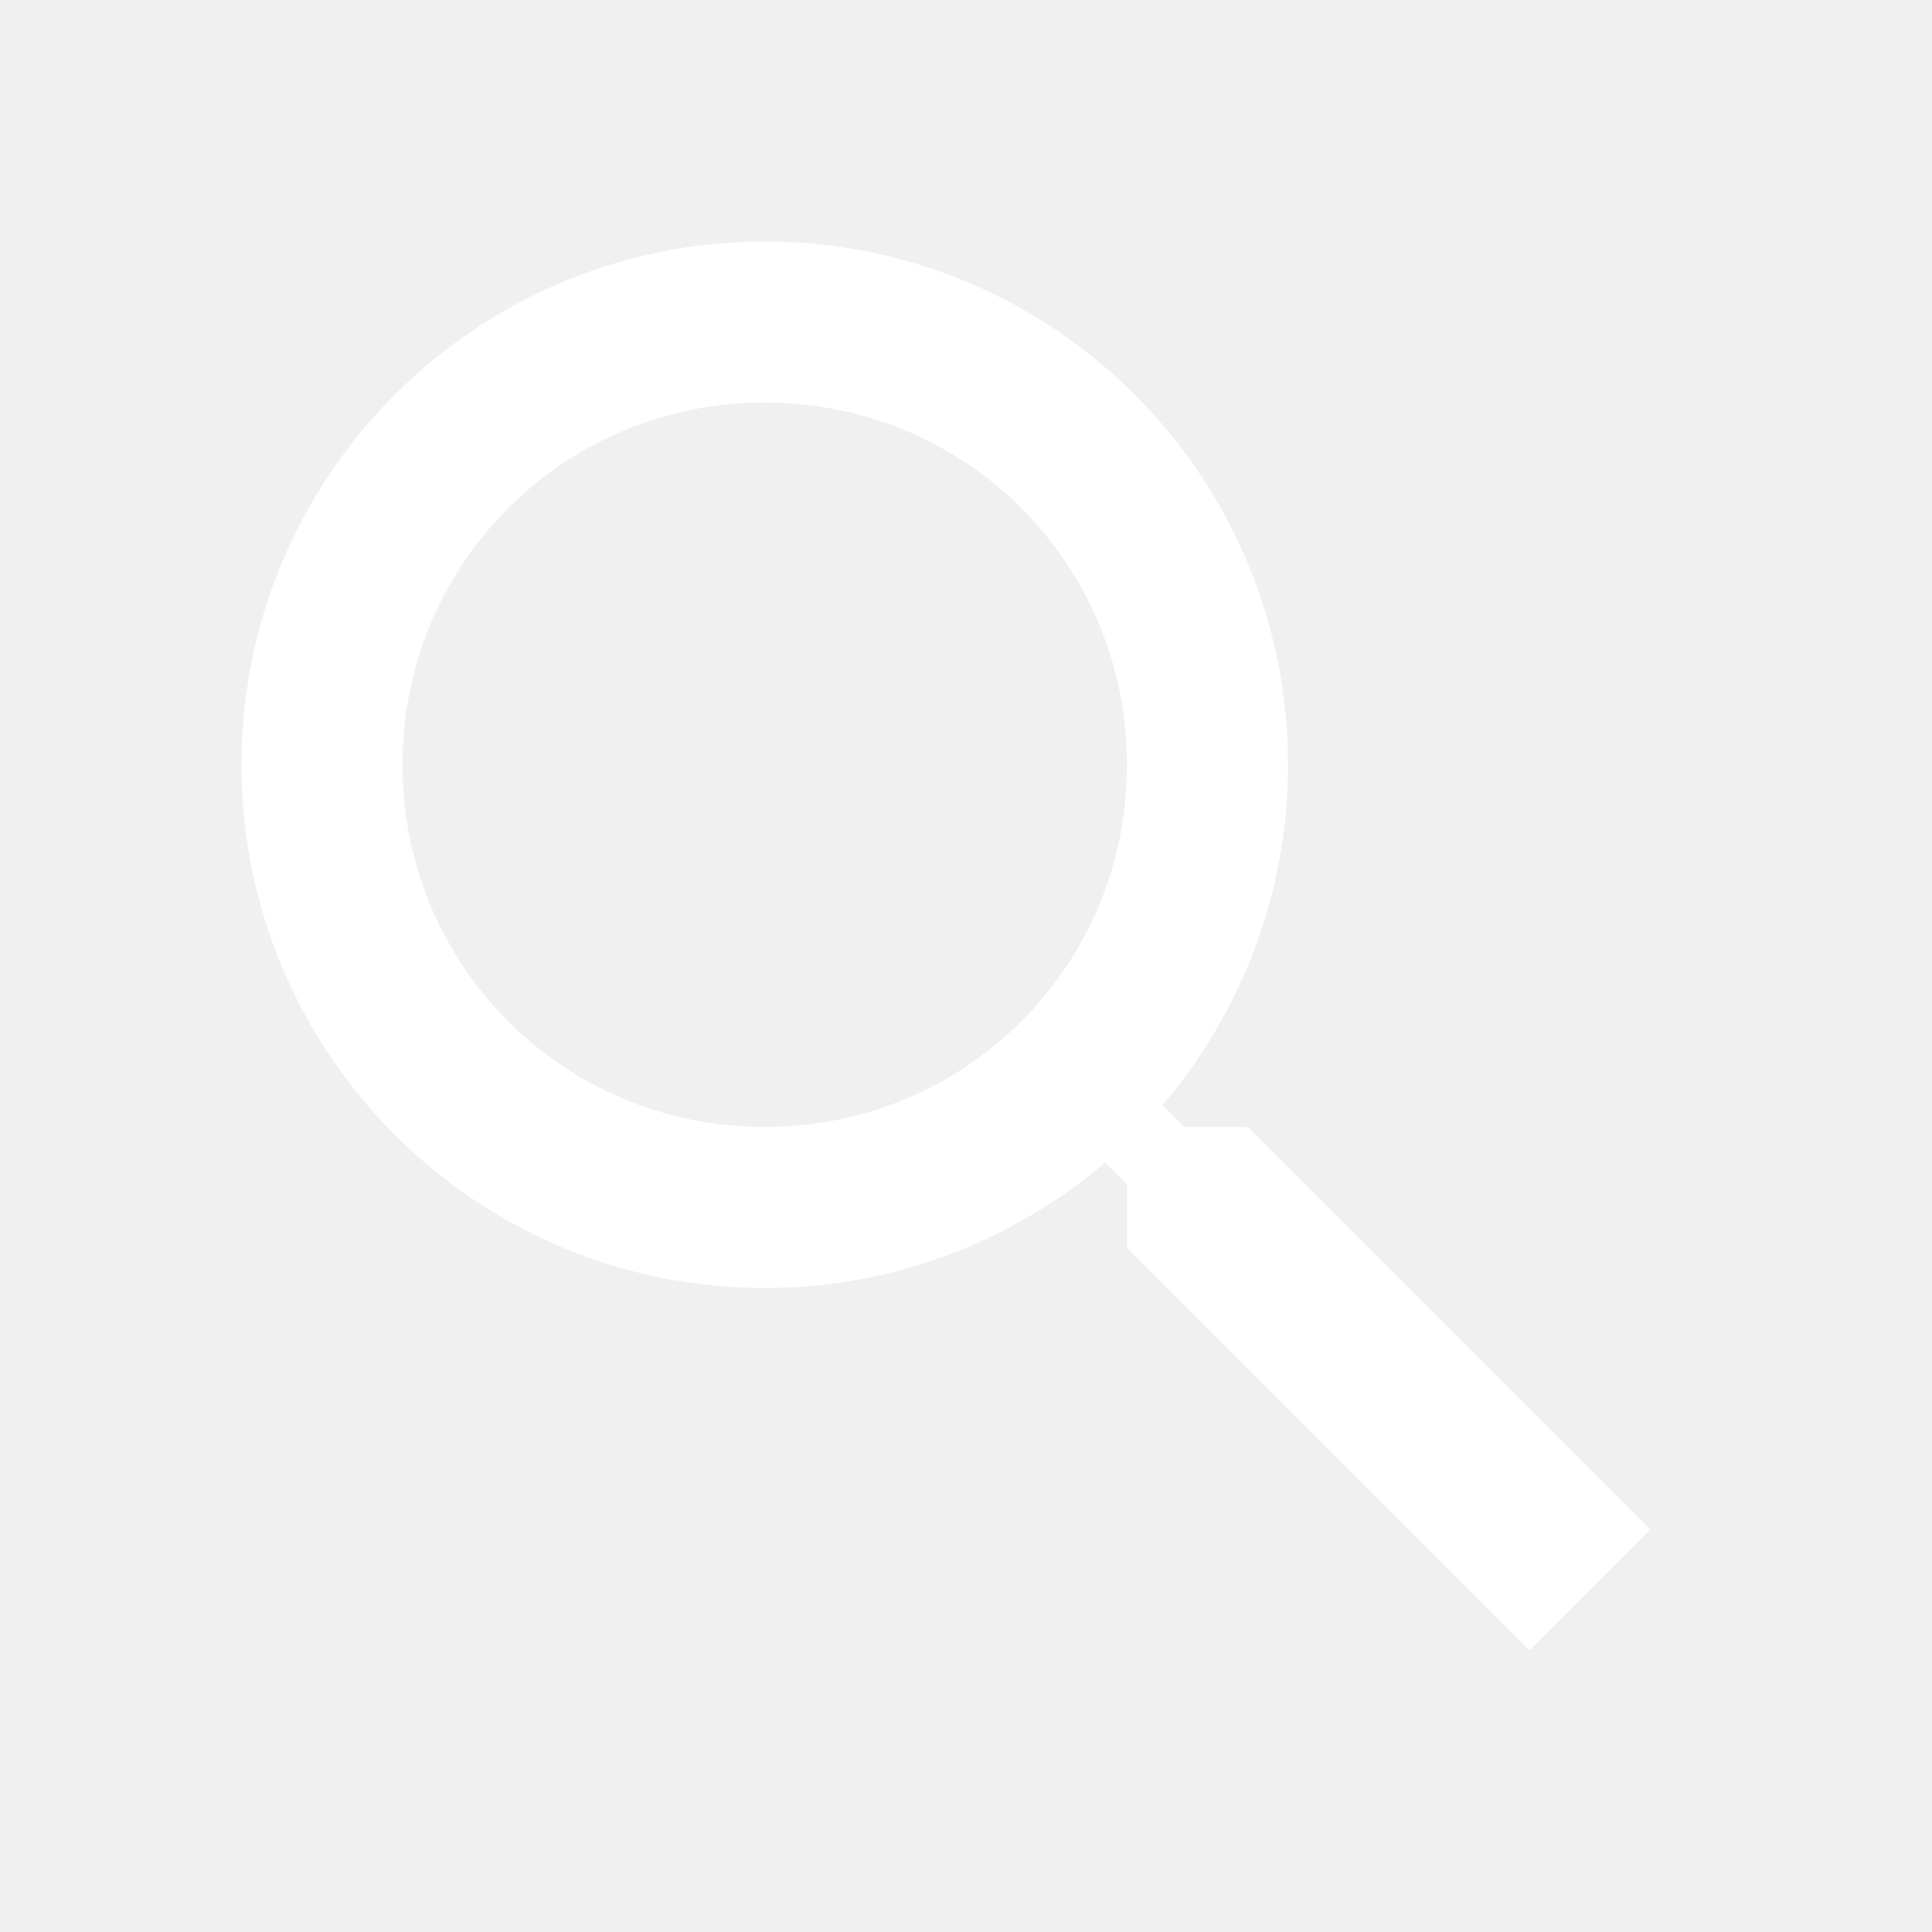
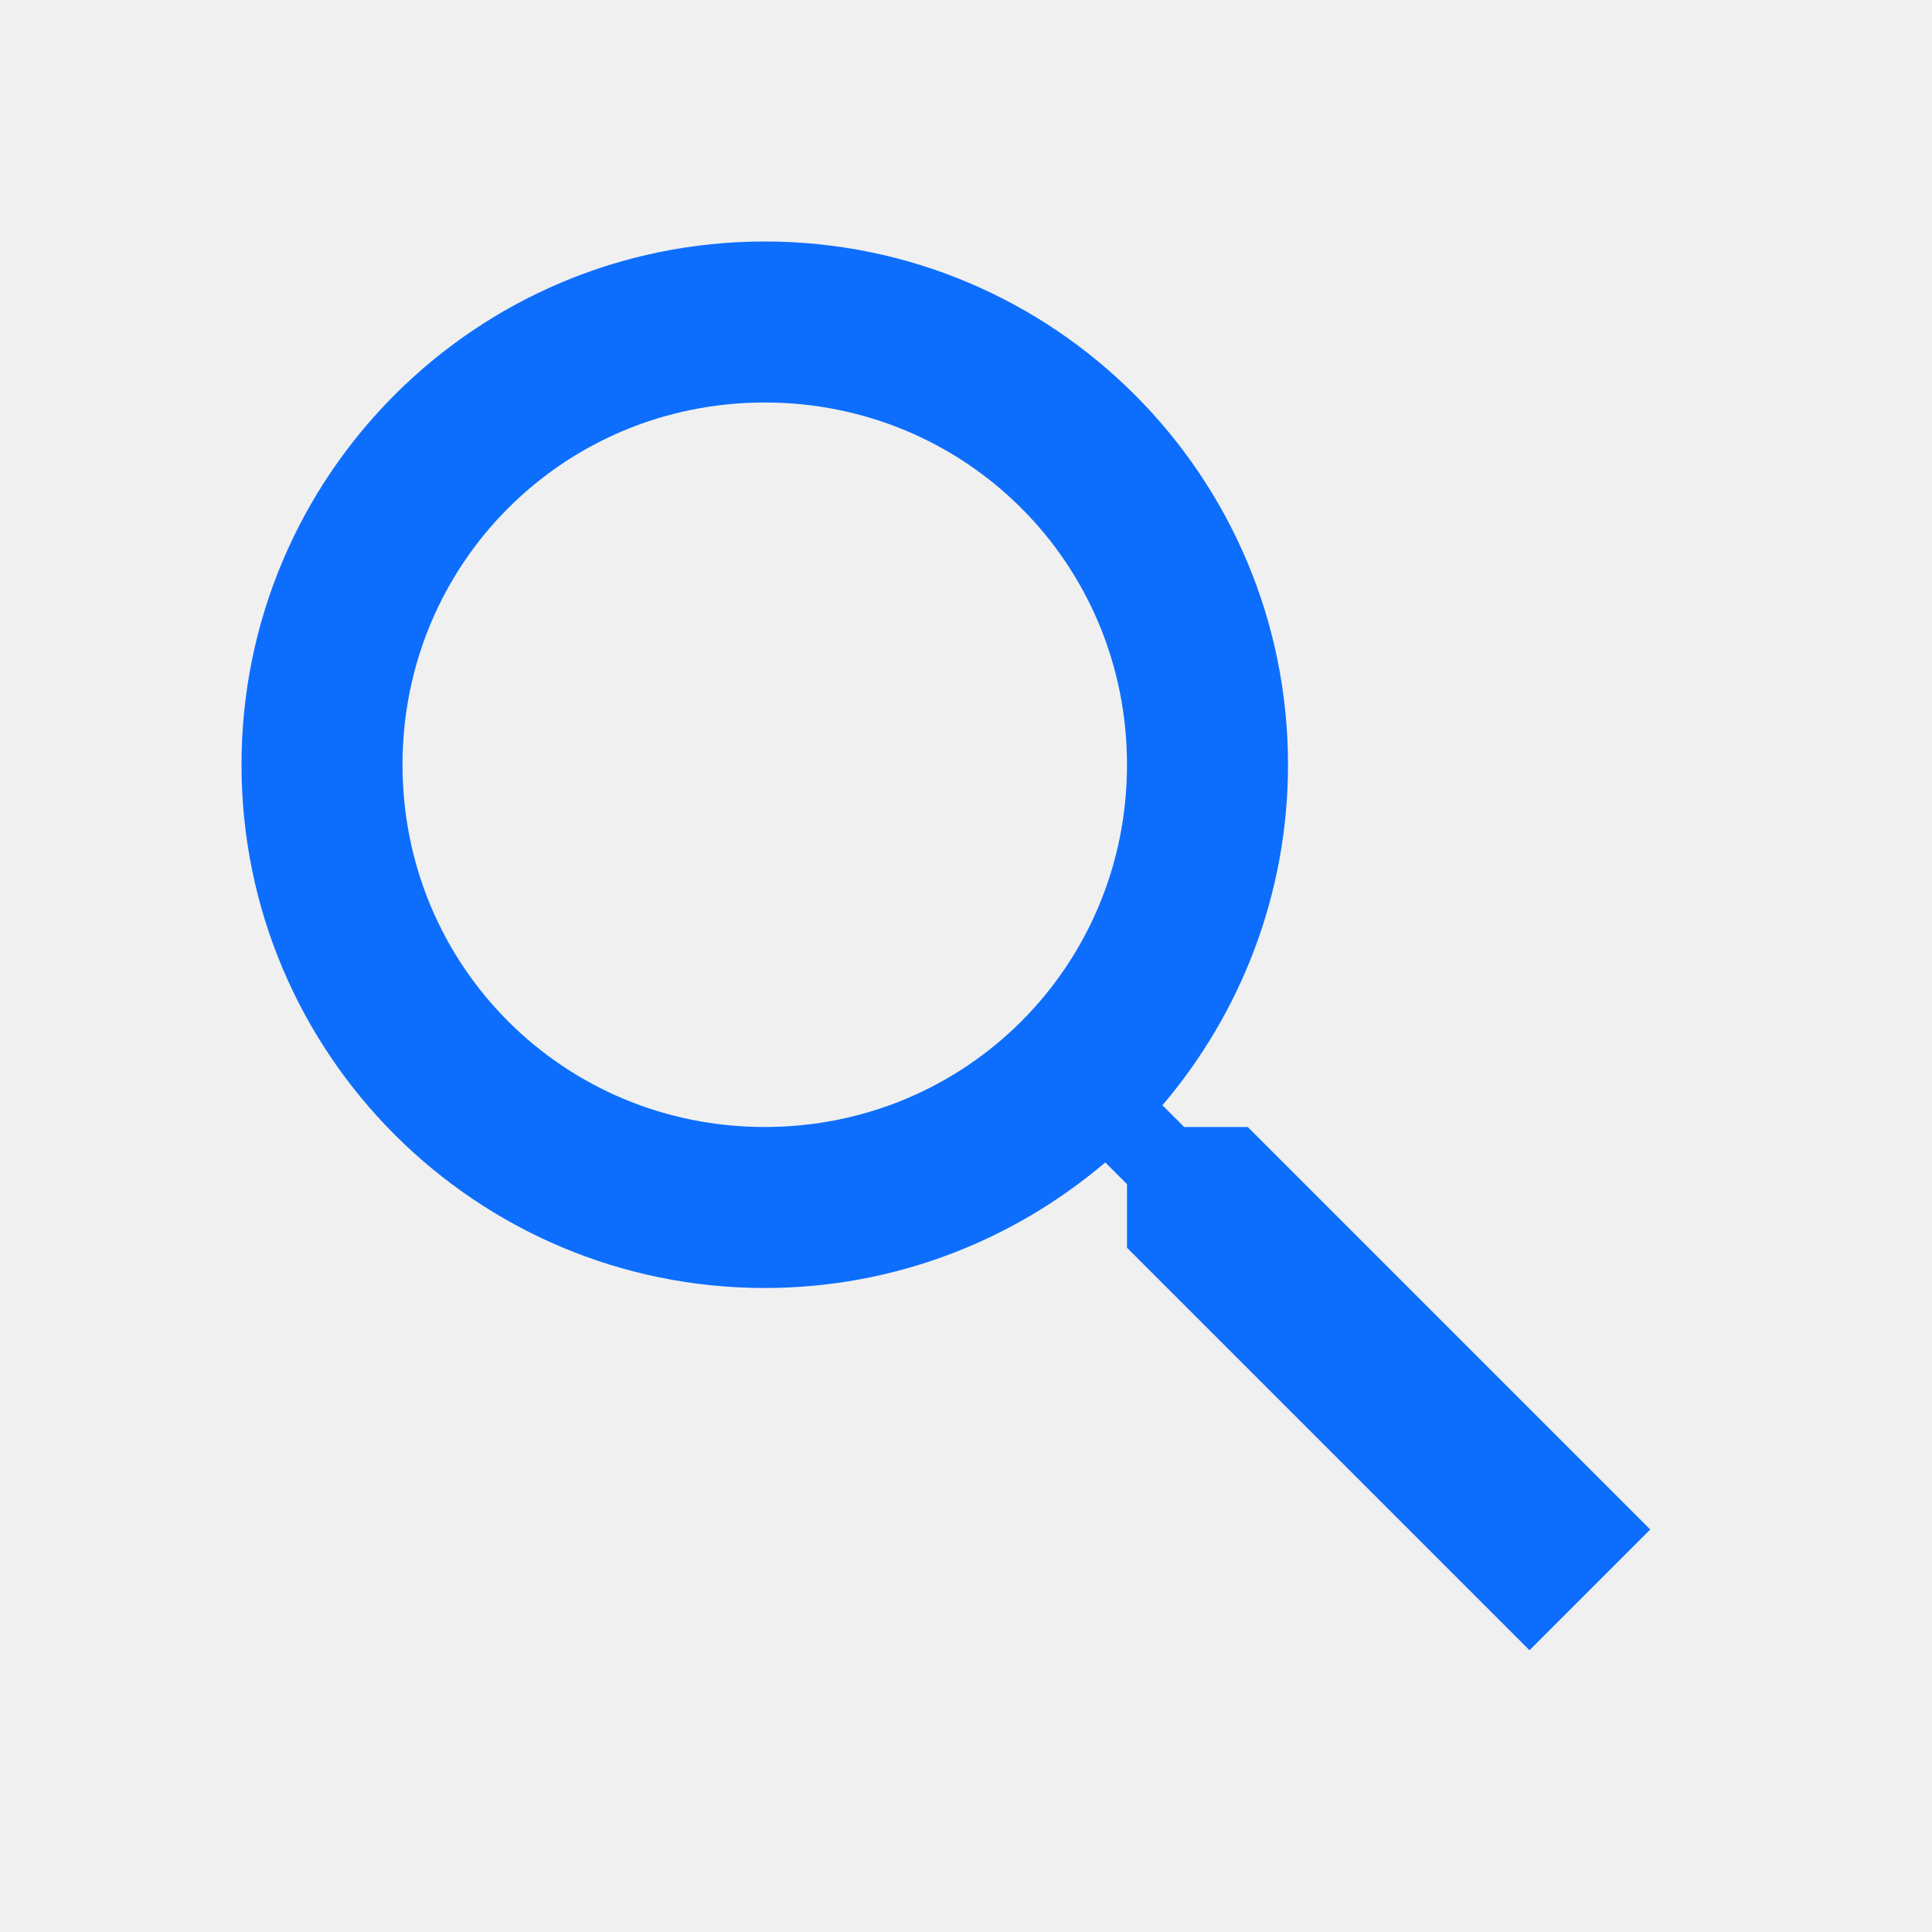
<svg xmlns="http://www.w3.org/2000/svg" viewBox="0 0 24 24">
-   <path fill="white" d="M9.5,3A6.5,6.5 0 0,1 16,9.5C16,11.11 15.41,12.59 14.44,13.73L14.71,14H15.5L20.5,19L19,20.5L14,15.5V14.71L13.73,14.44C12.59,15.41 11.11,16 9.5,16A6.5,6.5 0 0,1 3,9.5A6.5,6.5 0 0,1 9.5,3M9.5,5C7,5 5,7 5,9.5C5,12 7,14 9.5,14C12,14 14,12 14,9.5C14,7 12,5 9.5,5Z" />
+   <path fill="#0d6efd" d="M9.5,3A6.5,6.5 0 0,1 16,9.5C16,11.11 15.41,12.59 14.44,13.73L14.71,14H15.5L20.5,19L19,20.5L14,15.5V14.71L13.73,14.44C12.59,15.41 11.11,16 9.5,16A6.5,6.5 0 0,1 3,9.5A6.5,6.5 0 0,1 9.5,3M9.5,5C7,5 5,7 5,9.5C5,12 7,14 9.5,14C12,14 14,12 14,9.5C14,7 12,5 9.5,5Z" />
</svg>
